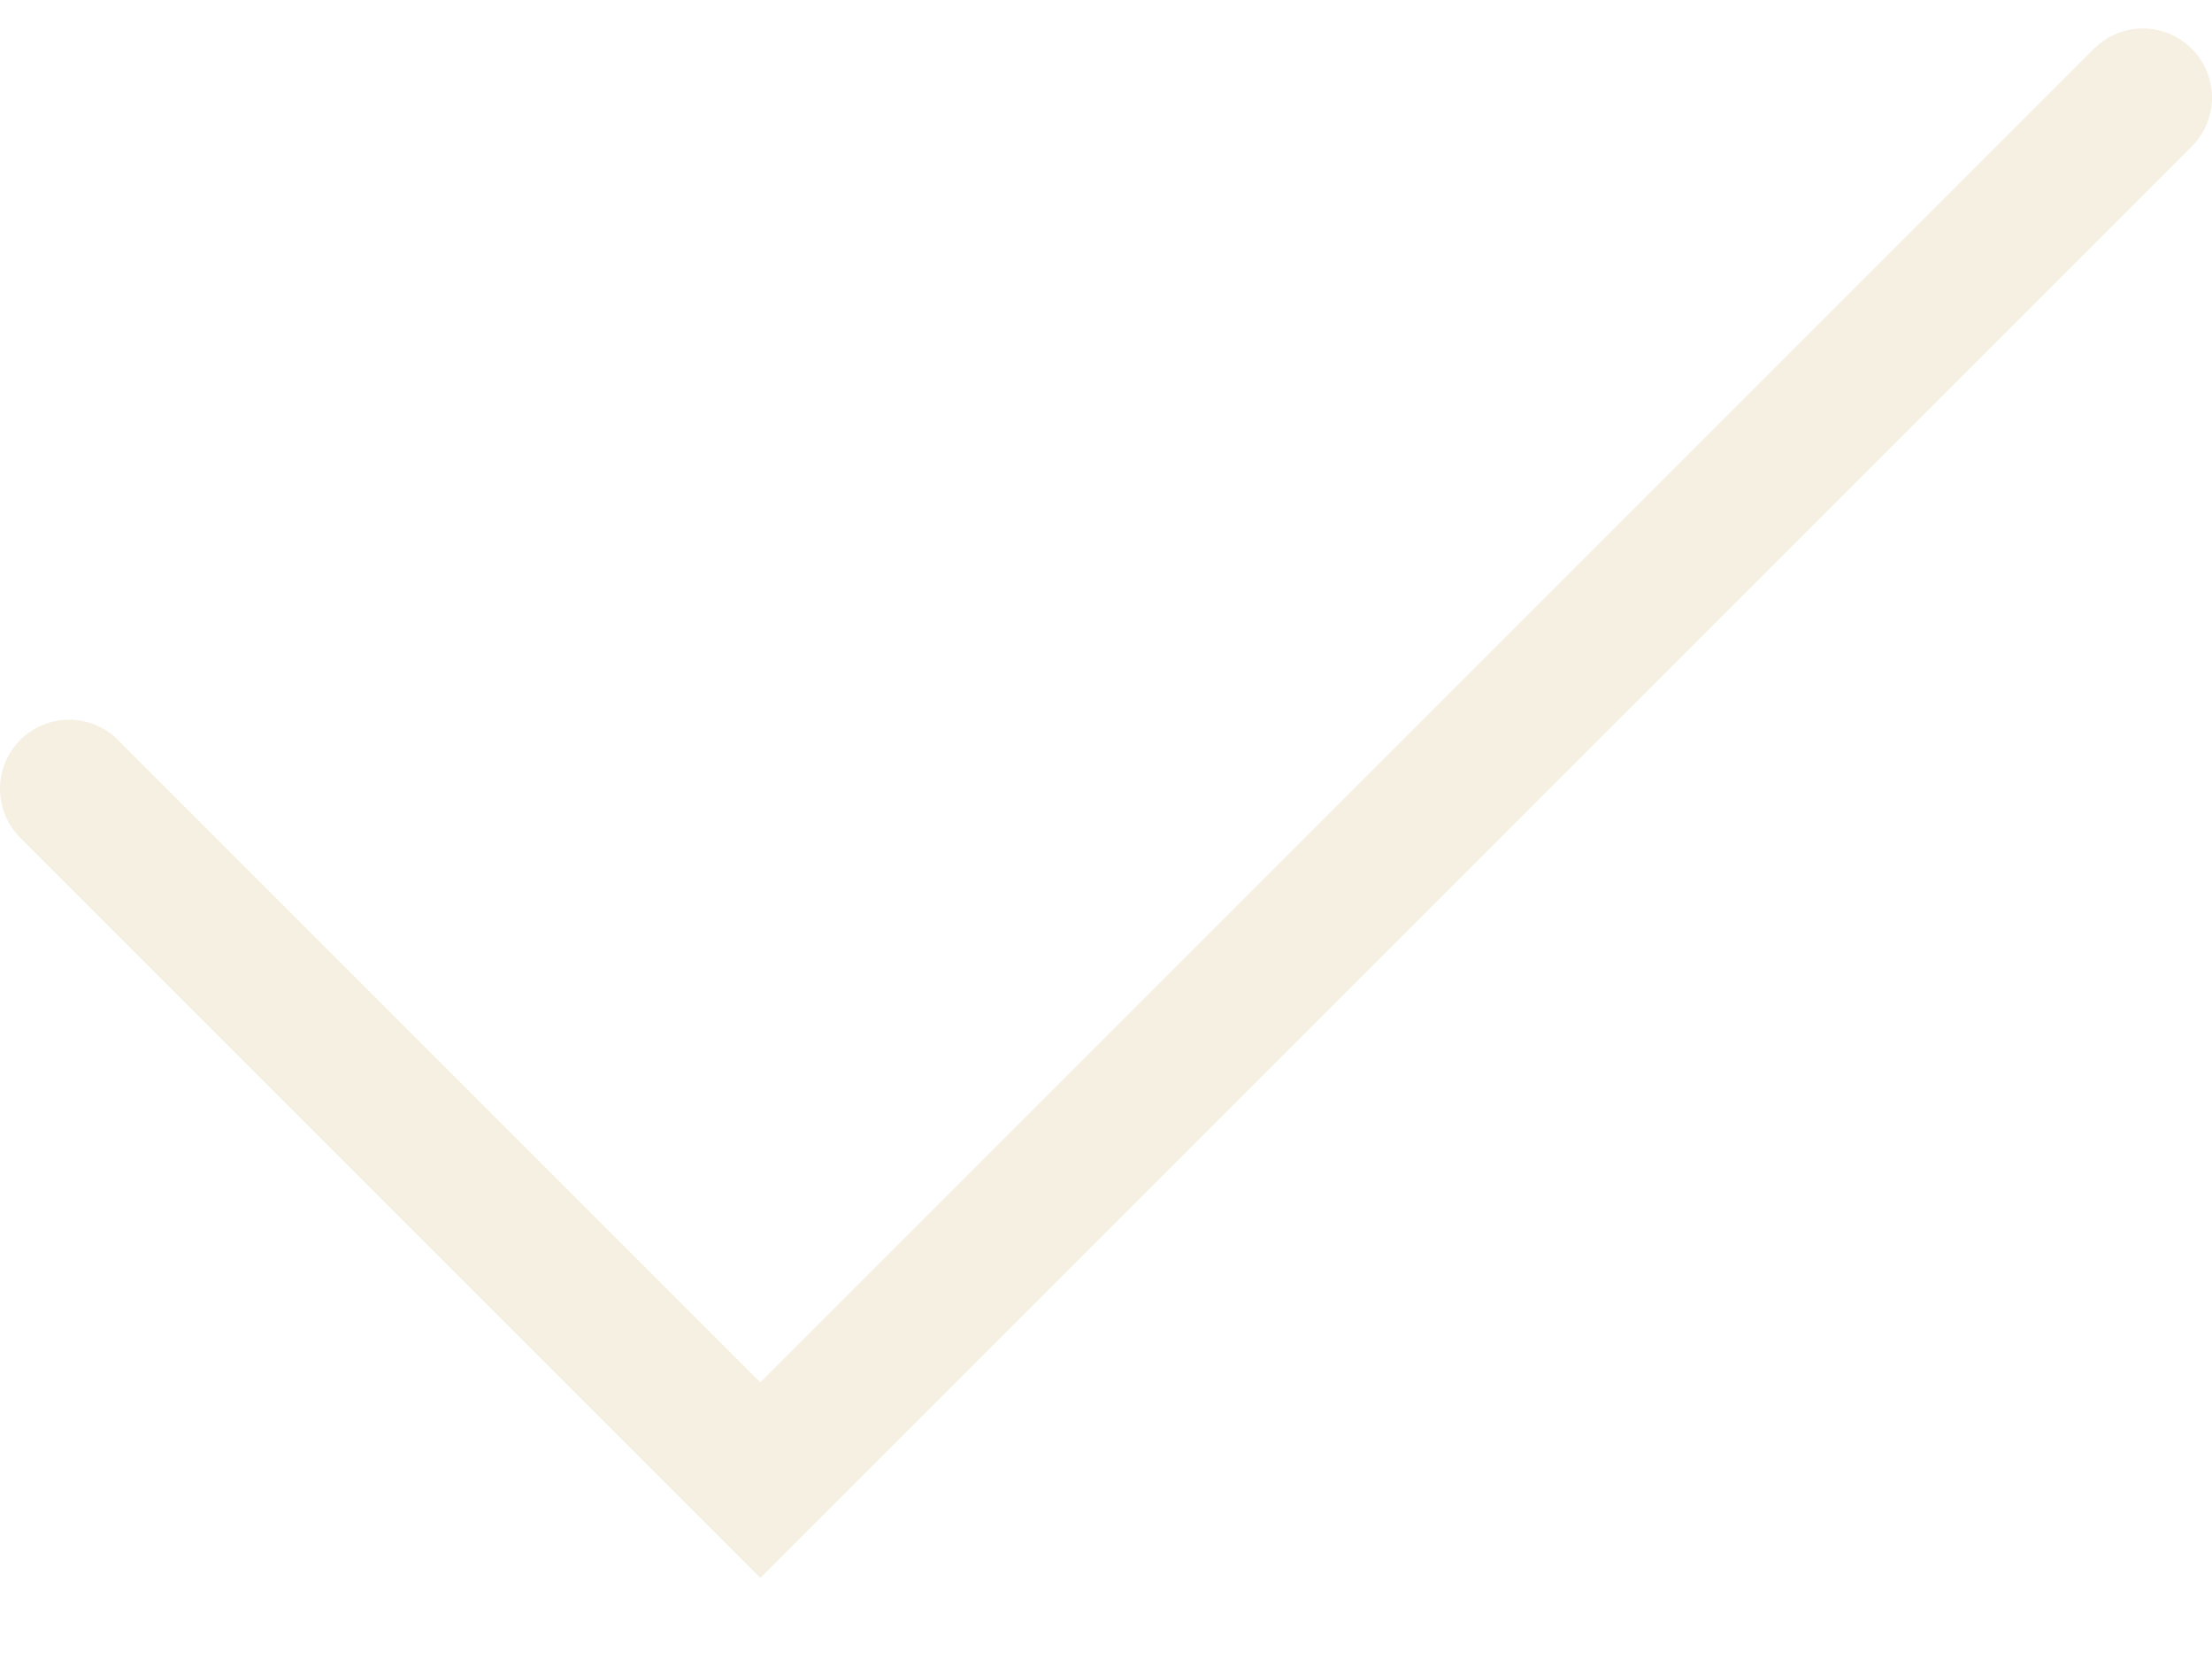
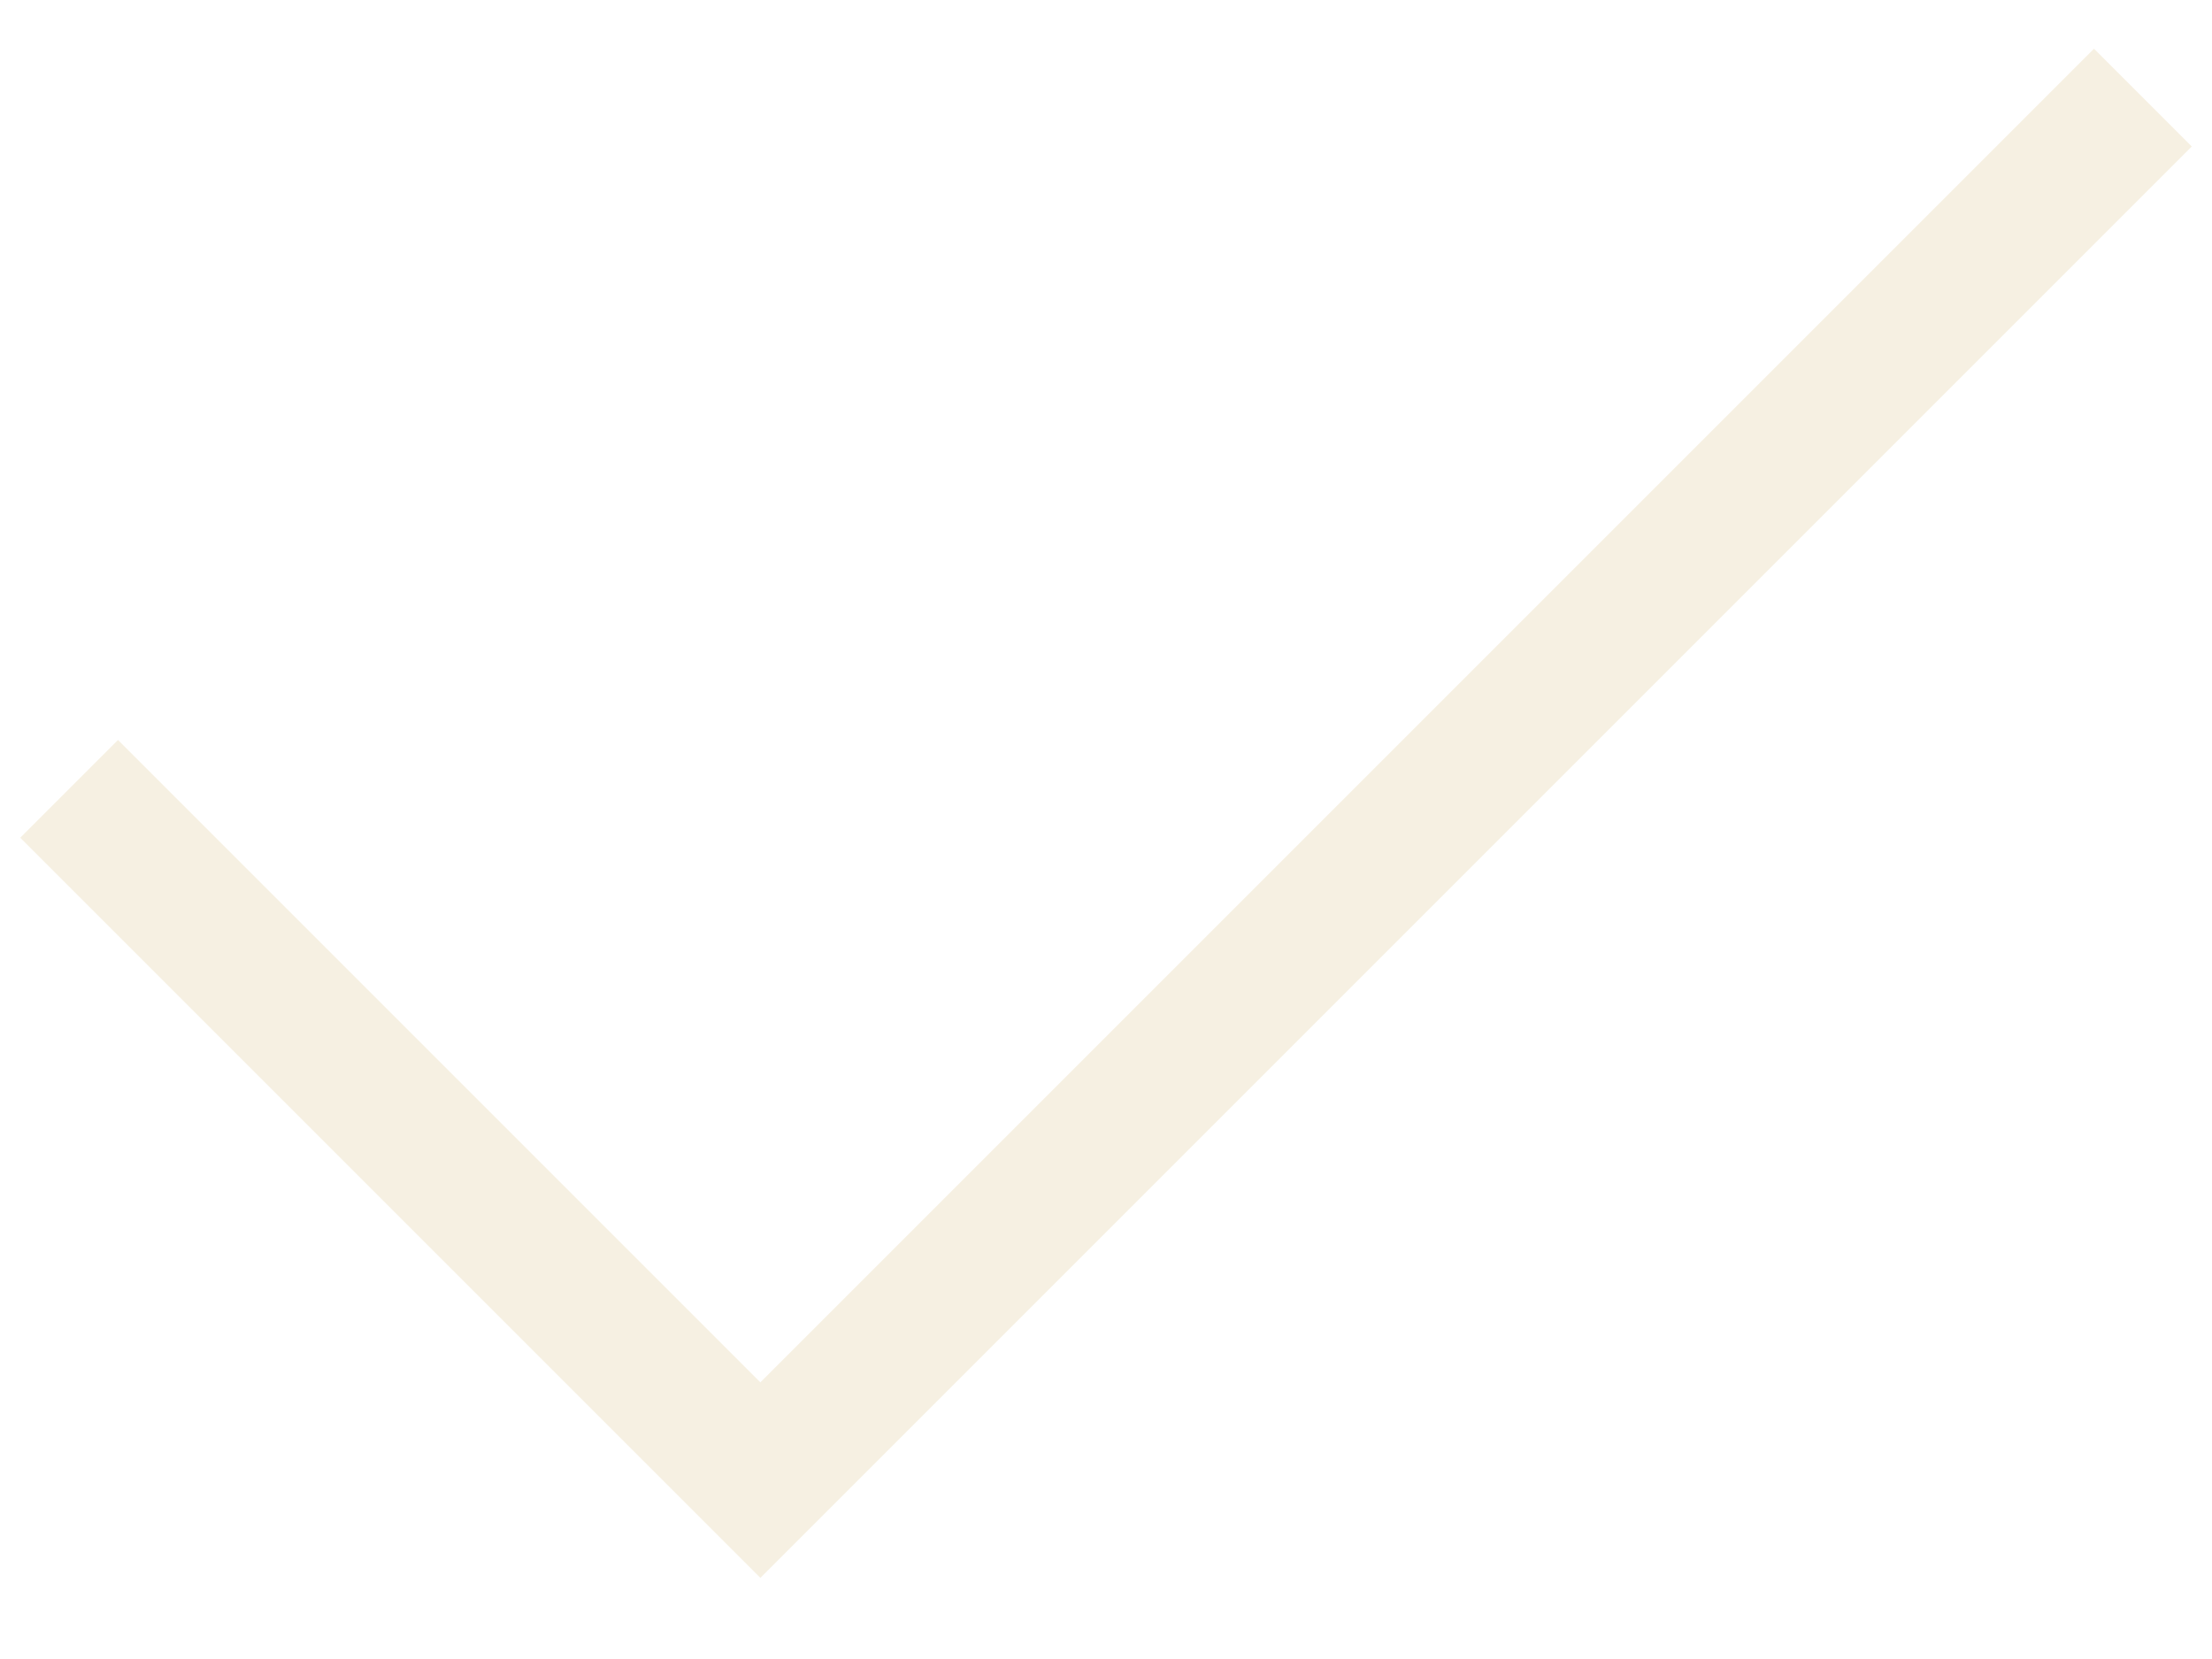
<svg xmlns="http://www.w3.org/2000/svg" width="16" height="12" viewBox="0 0 16 12" fill="none">
-   <path d="M0.5 5.706L5.5 10.706L10.5 5.706L15.5 0.706" stroke="#F6F0E2" stroke-linecap="round" />
+   <path d="M0.5 5.706L5.5 10.706L10.5 5.706L15.5 0.706" stroke="#F6F0E2" strokeLinecap="round" />
</svg>
